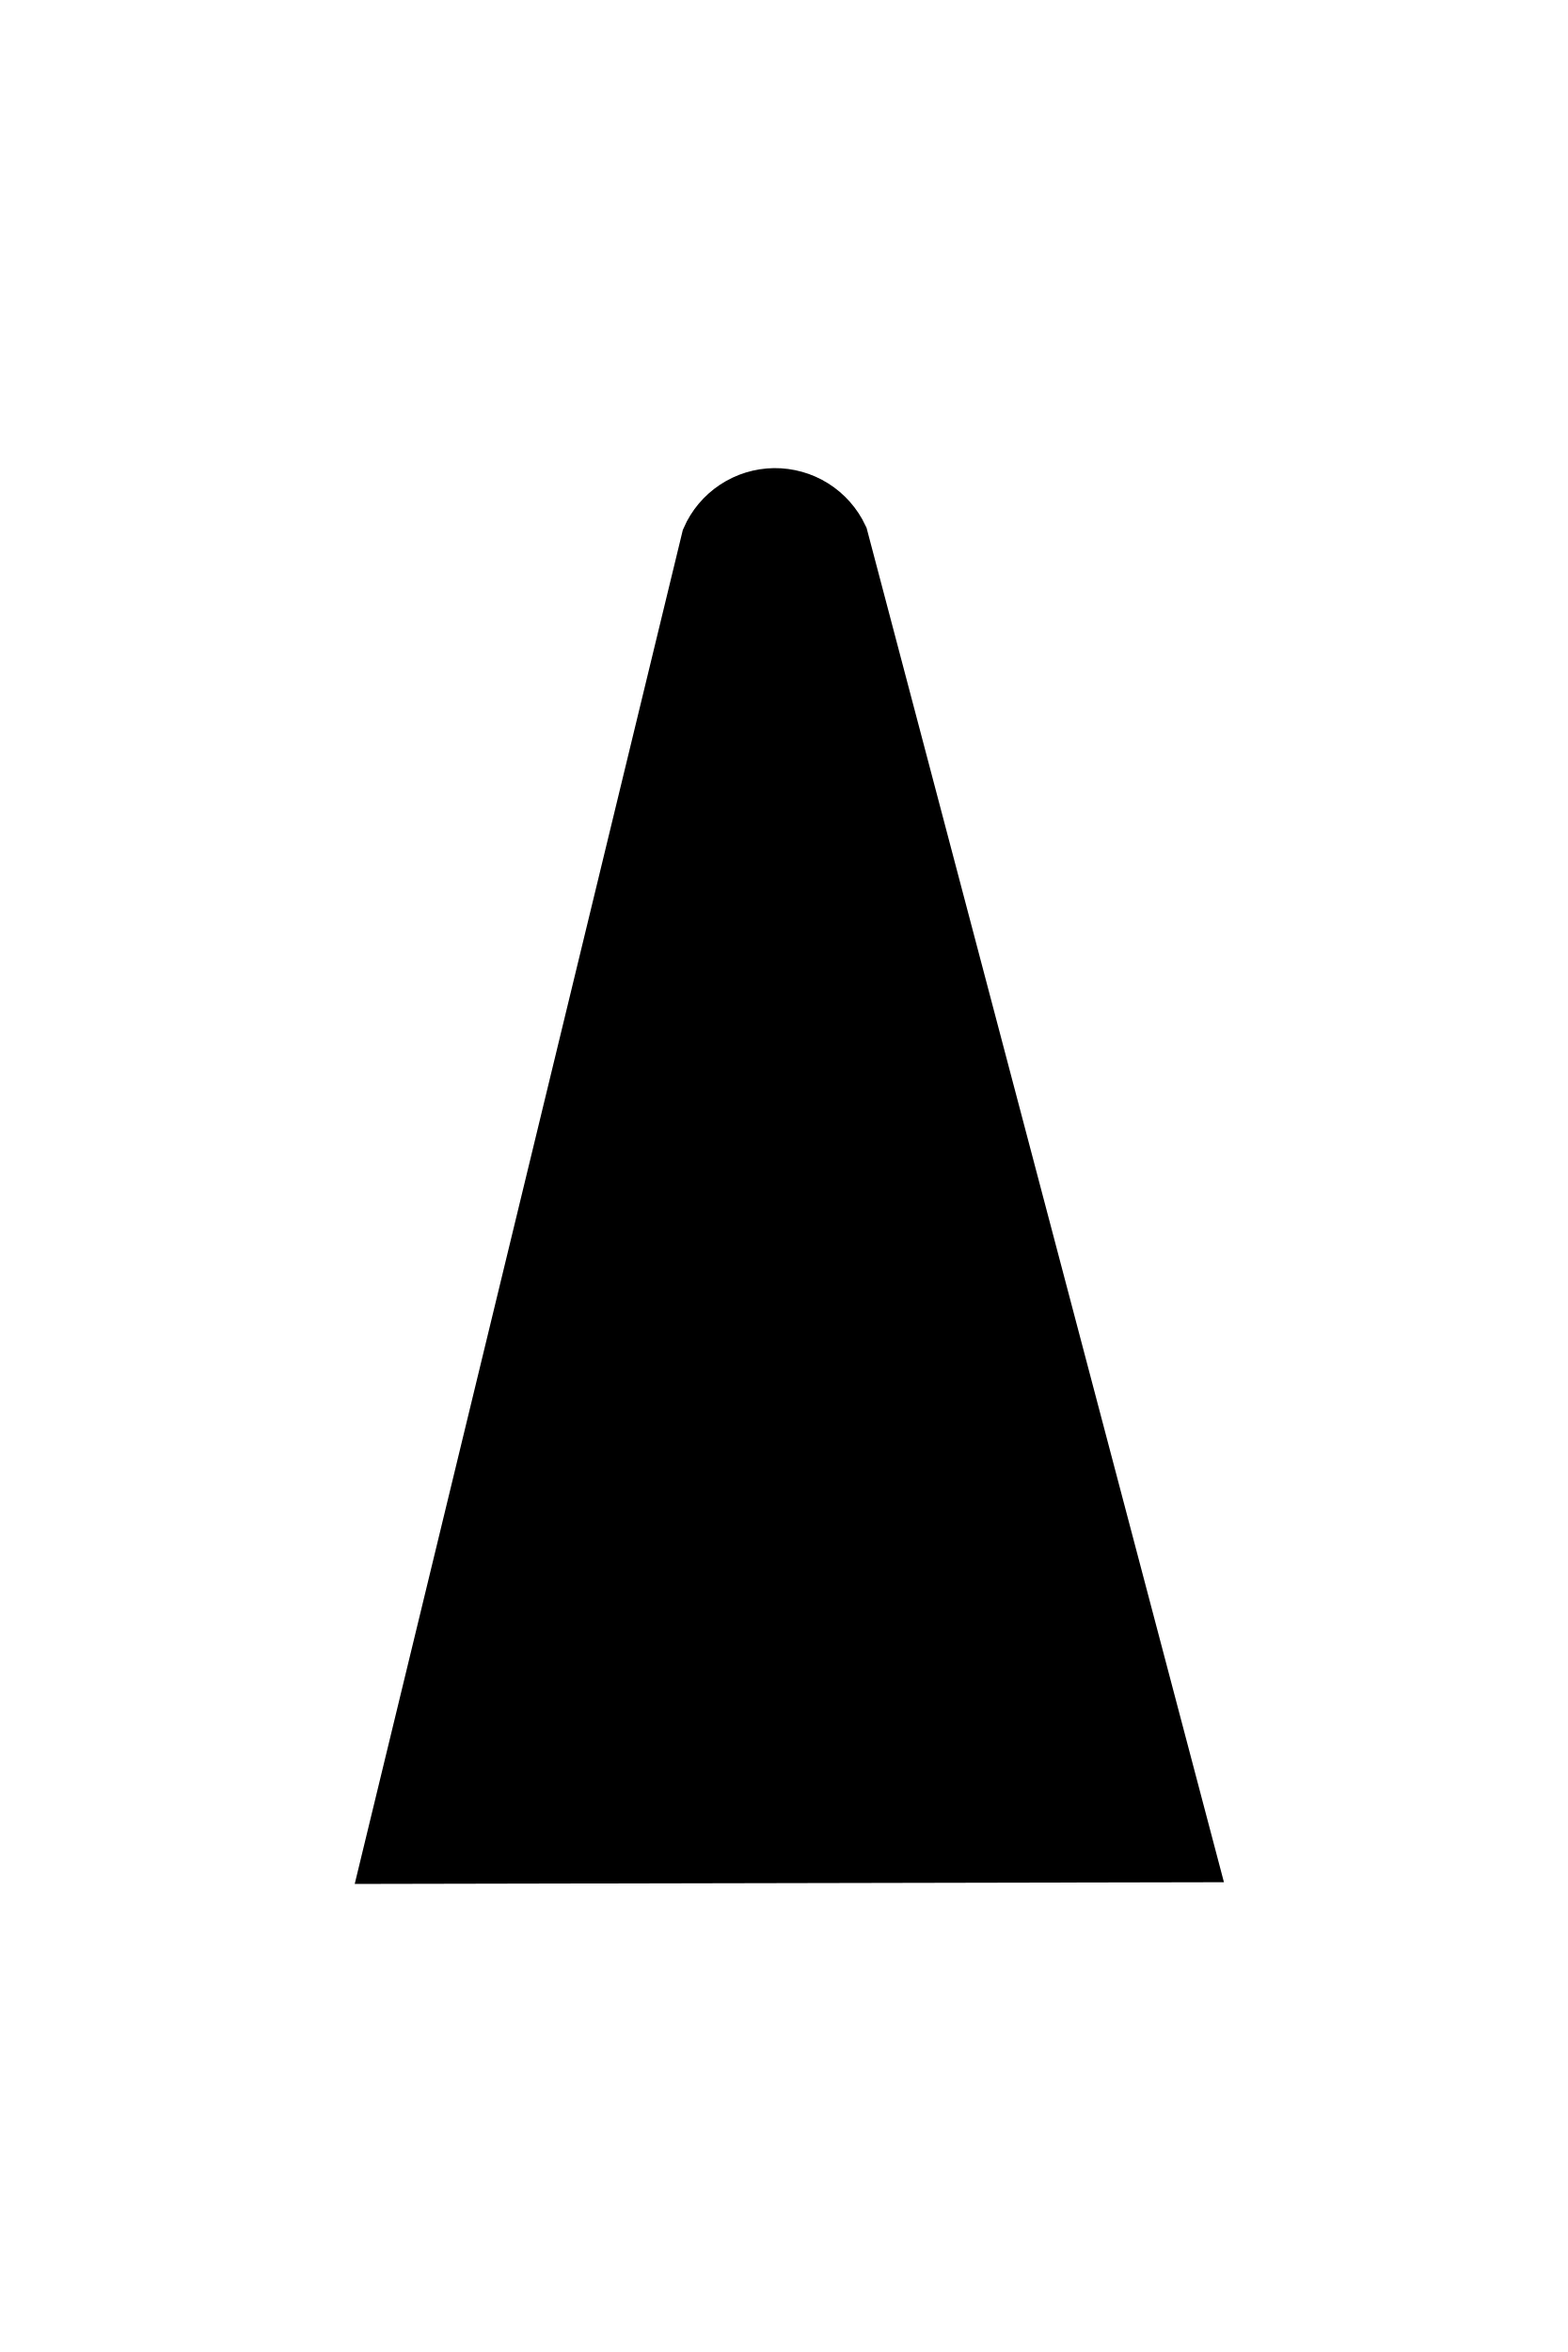
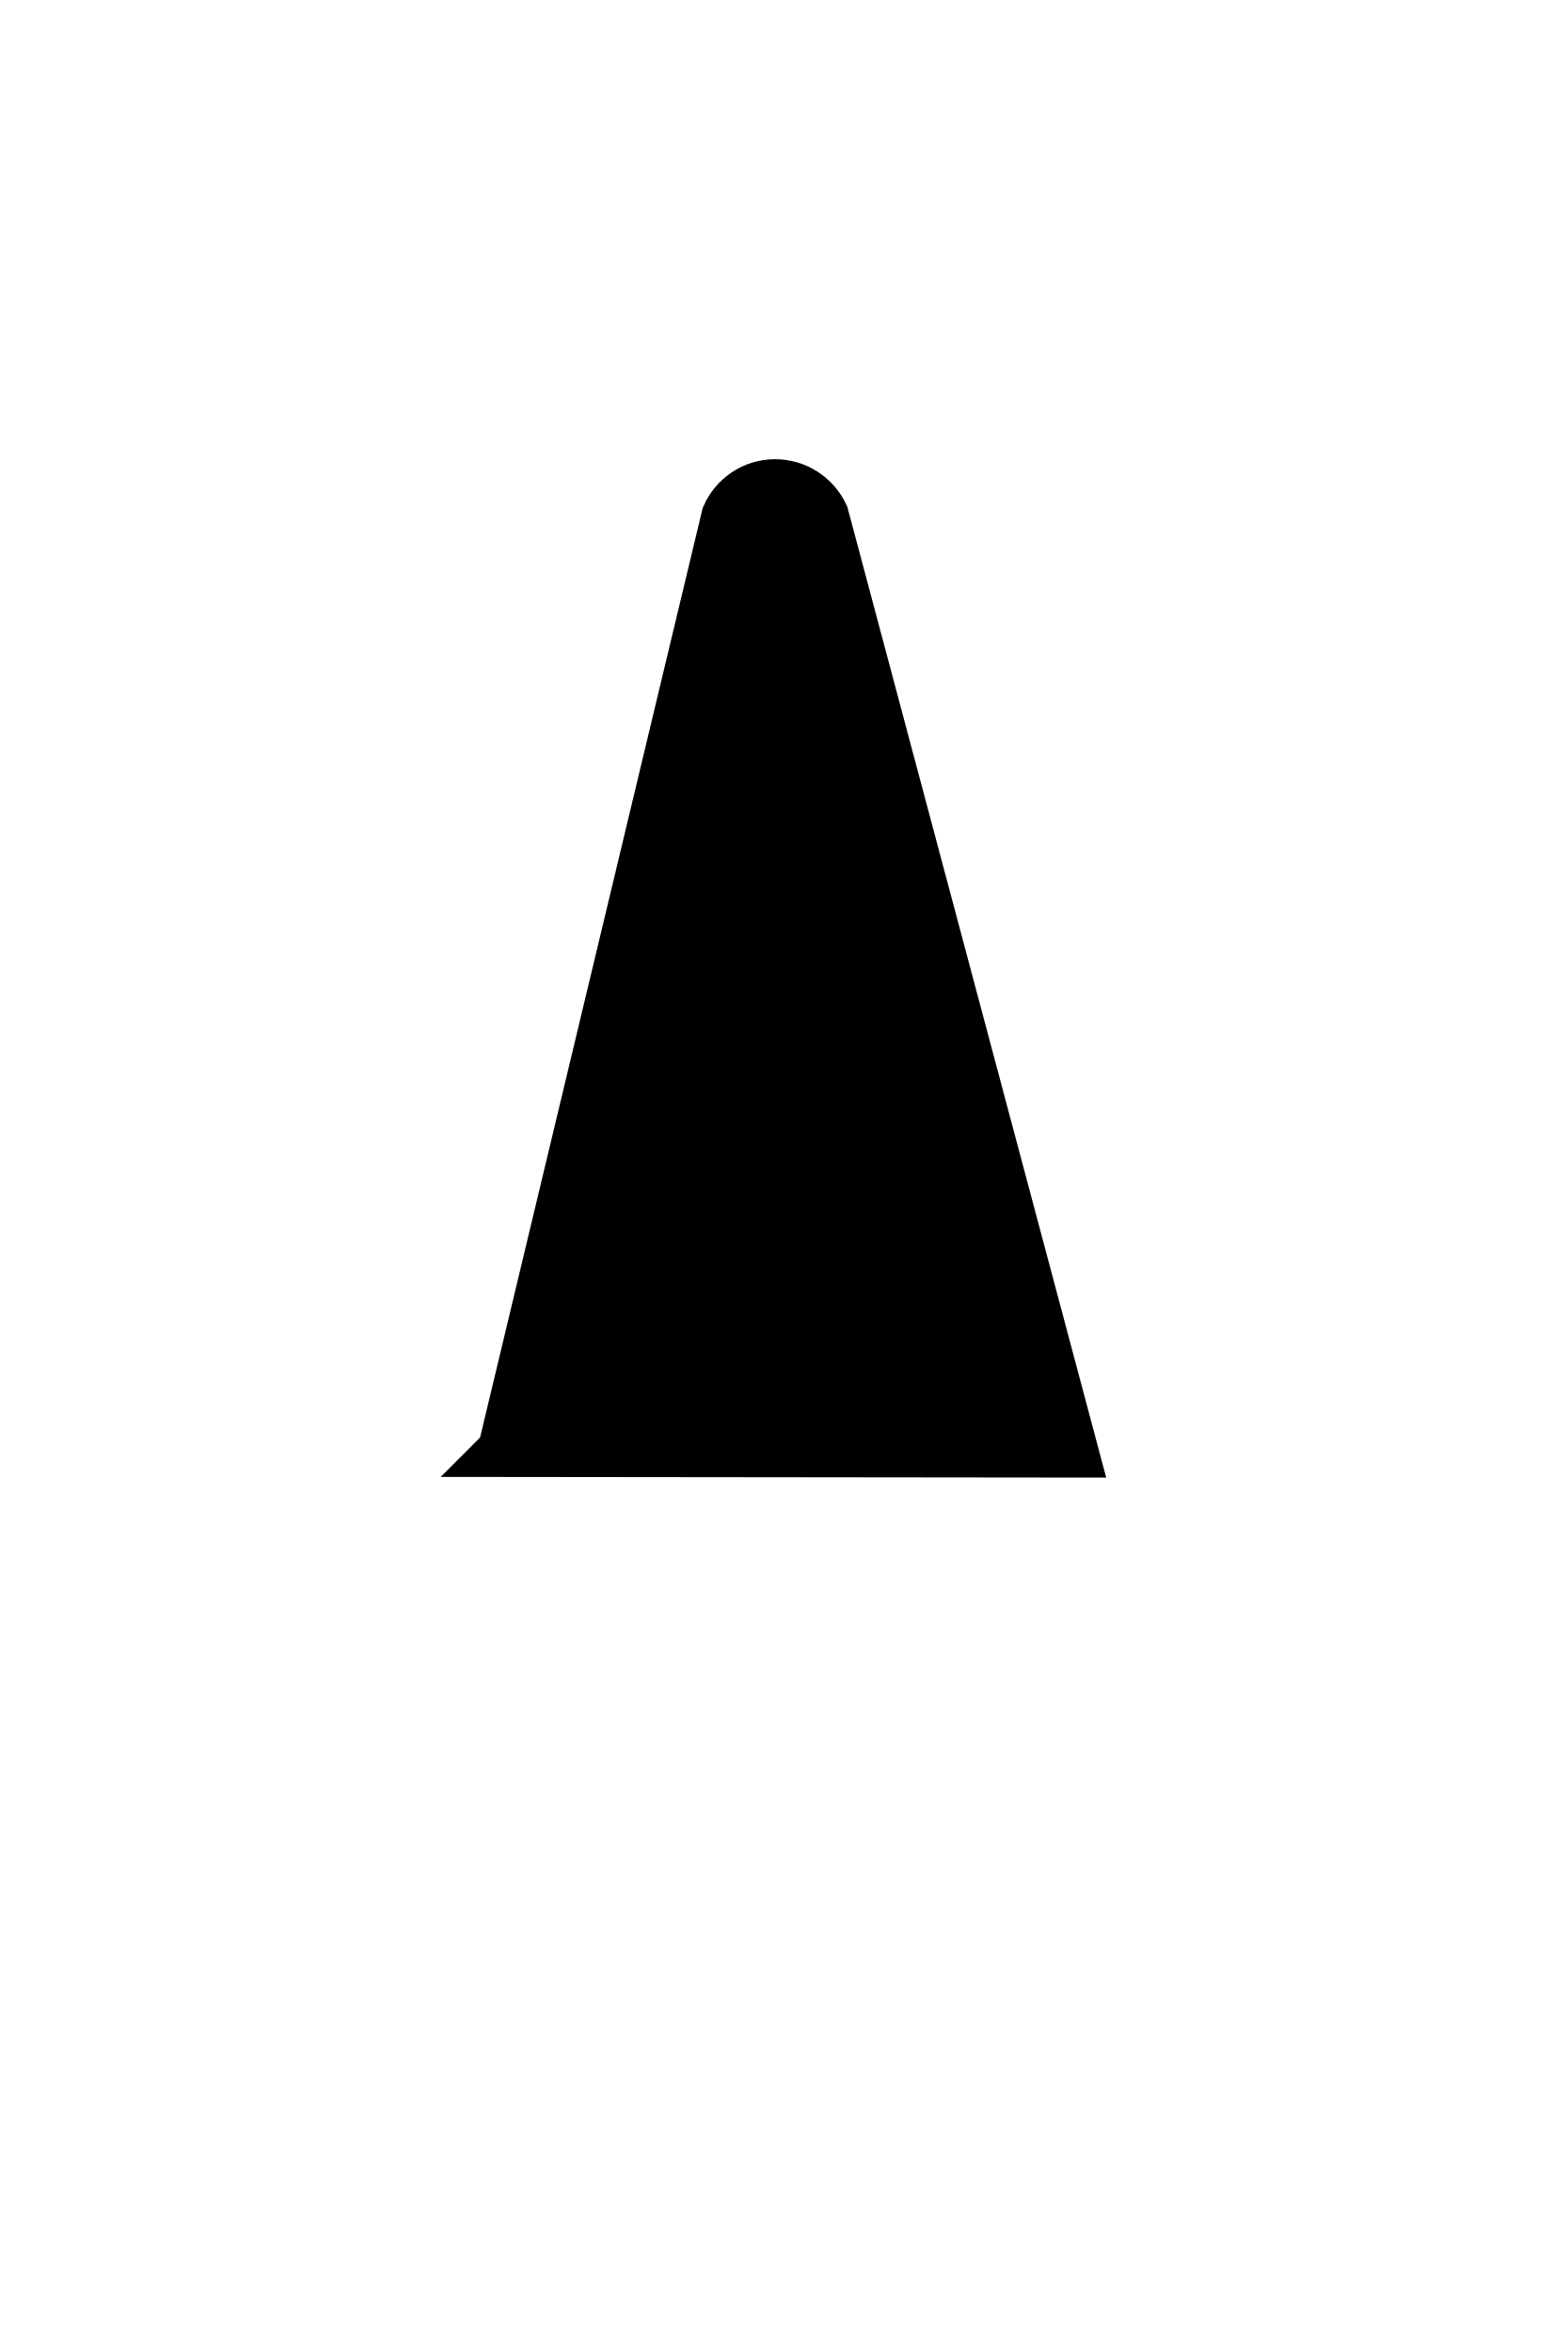
<svg xmlns="http://www.w3.org/2000/svg" width="30" height="45" fill="none">
  <g>
-     <path transform="rotate(-135 14.9588 26.0376)" stroke="#000000" id="svg_1" fill="#000000" d="m13.565,13.988l-10.832,10.875l22.561,13.139c0.255,0.092 0.531,0.109 0.795,0.049c0.264,-0.06 0.505,-0.196 0.695,-0.389c0.189,-0.194 0.319,-0.438 0.373,-0.704c0.054,-0.266 0.031,-0.541 -0.068,-0.793l-13.524,-22.177z" />
+     <path transform="rotate(-135 14.9588 21.0376)" stroke="#000000" d="m13.968,12.524l-7.7,7.684l16.037,9.284c0.181,0.065 0.377,0.077 0.565,0.035c0.188,-0.043 0.359,-0.138 0.494,-0.275c0.134,-0.137 0.227,-0.31 0.265,-0.497c0.038,-0.188 0.022,-0.382 -0.048,-0.561l-9.613,-15.669l-0,-0z" fill="#000000" id="svg_1" />
  </g>
</svg>
